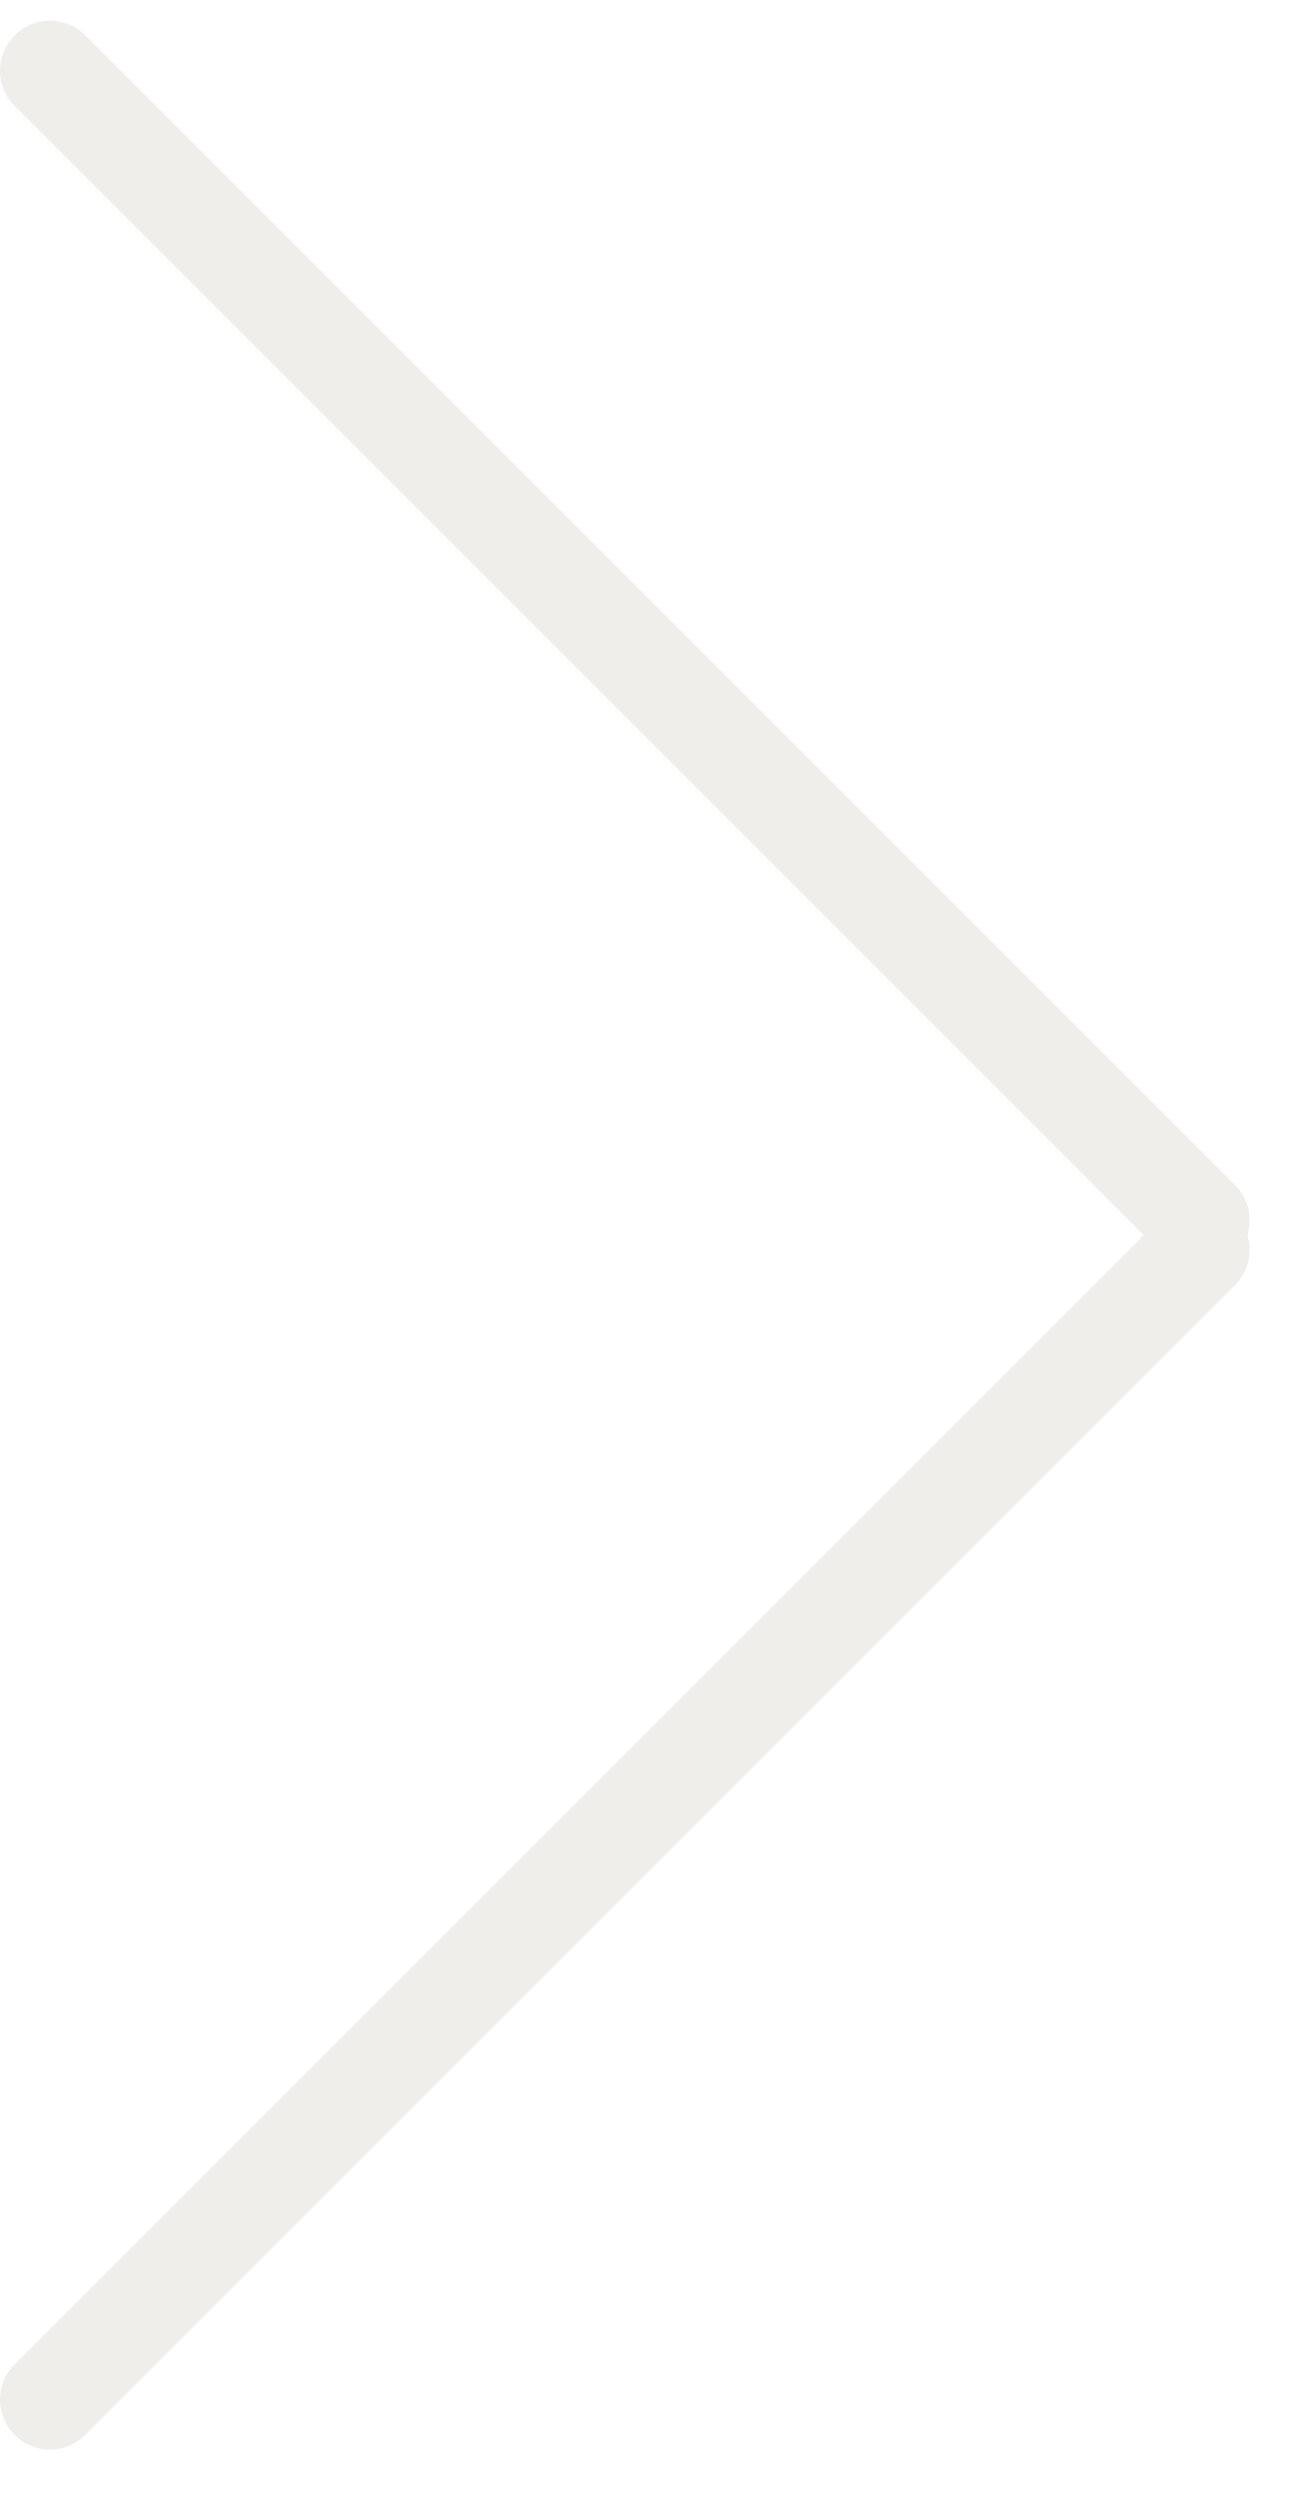
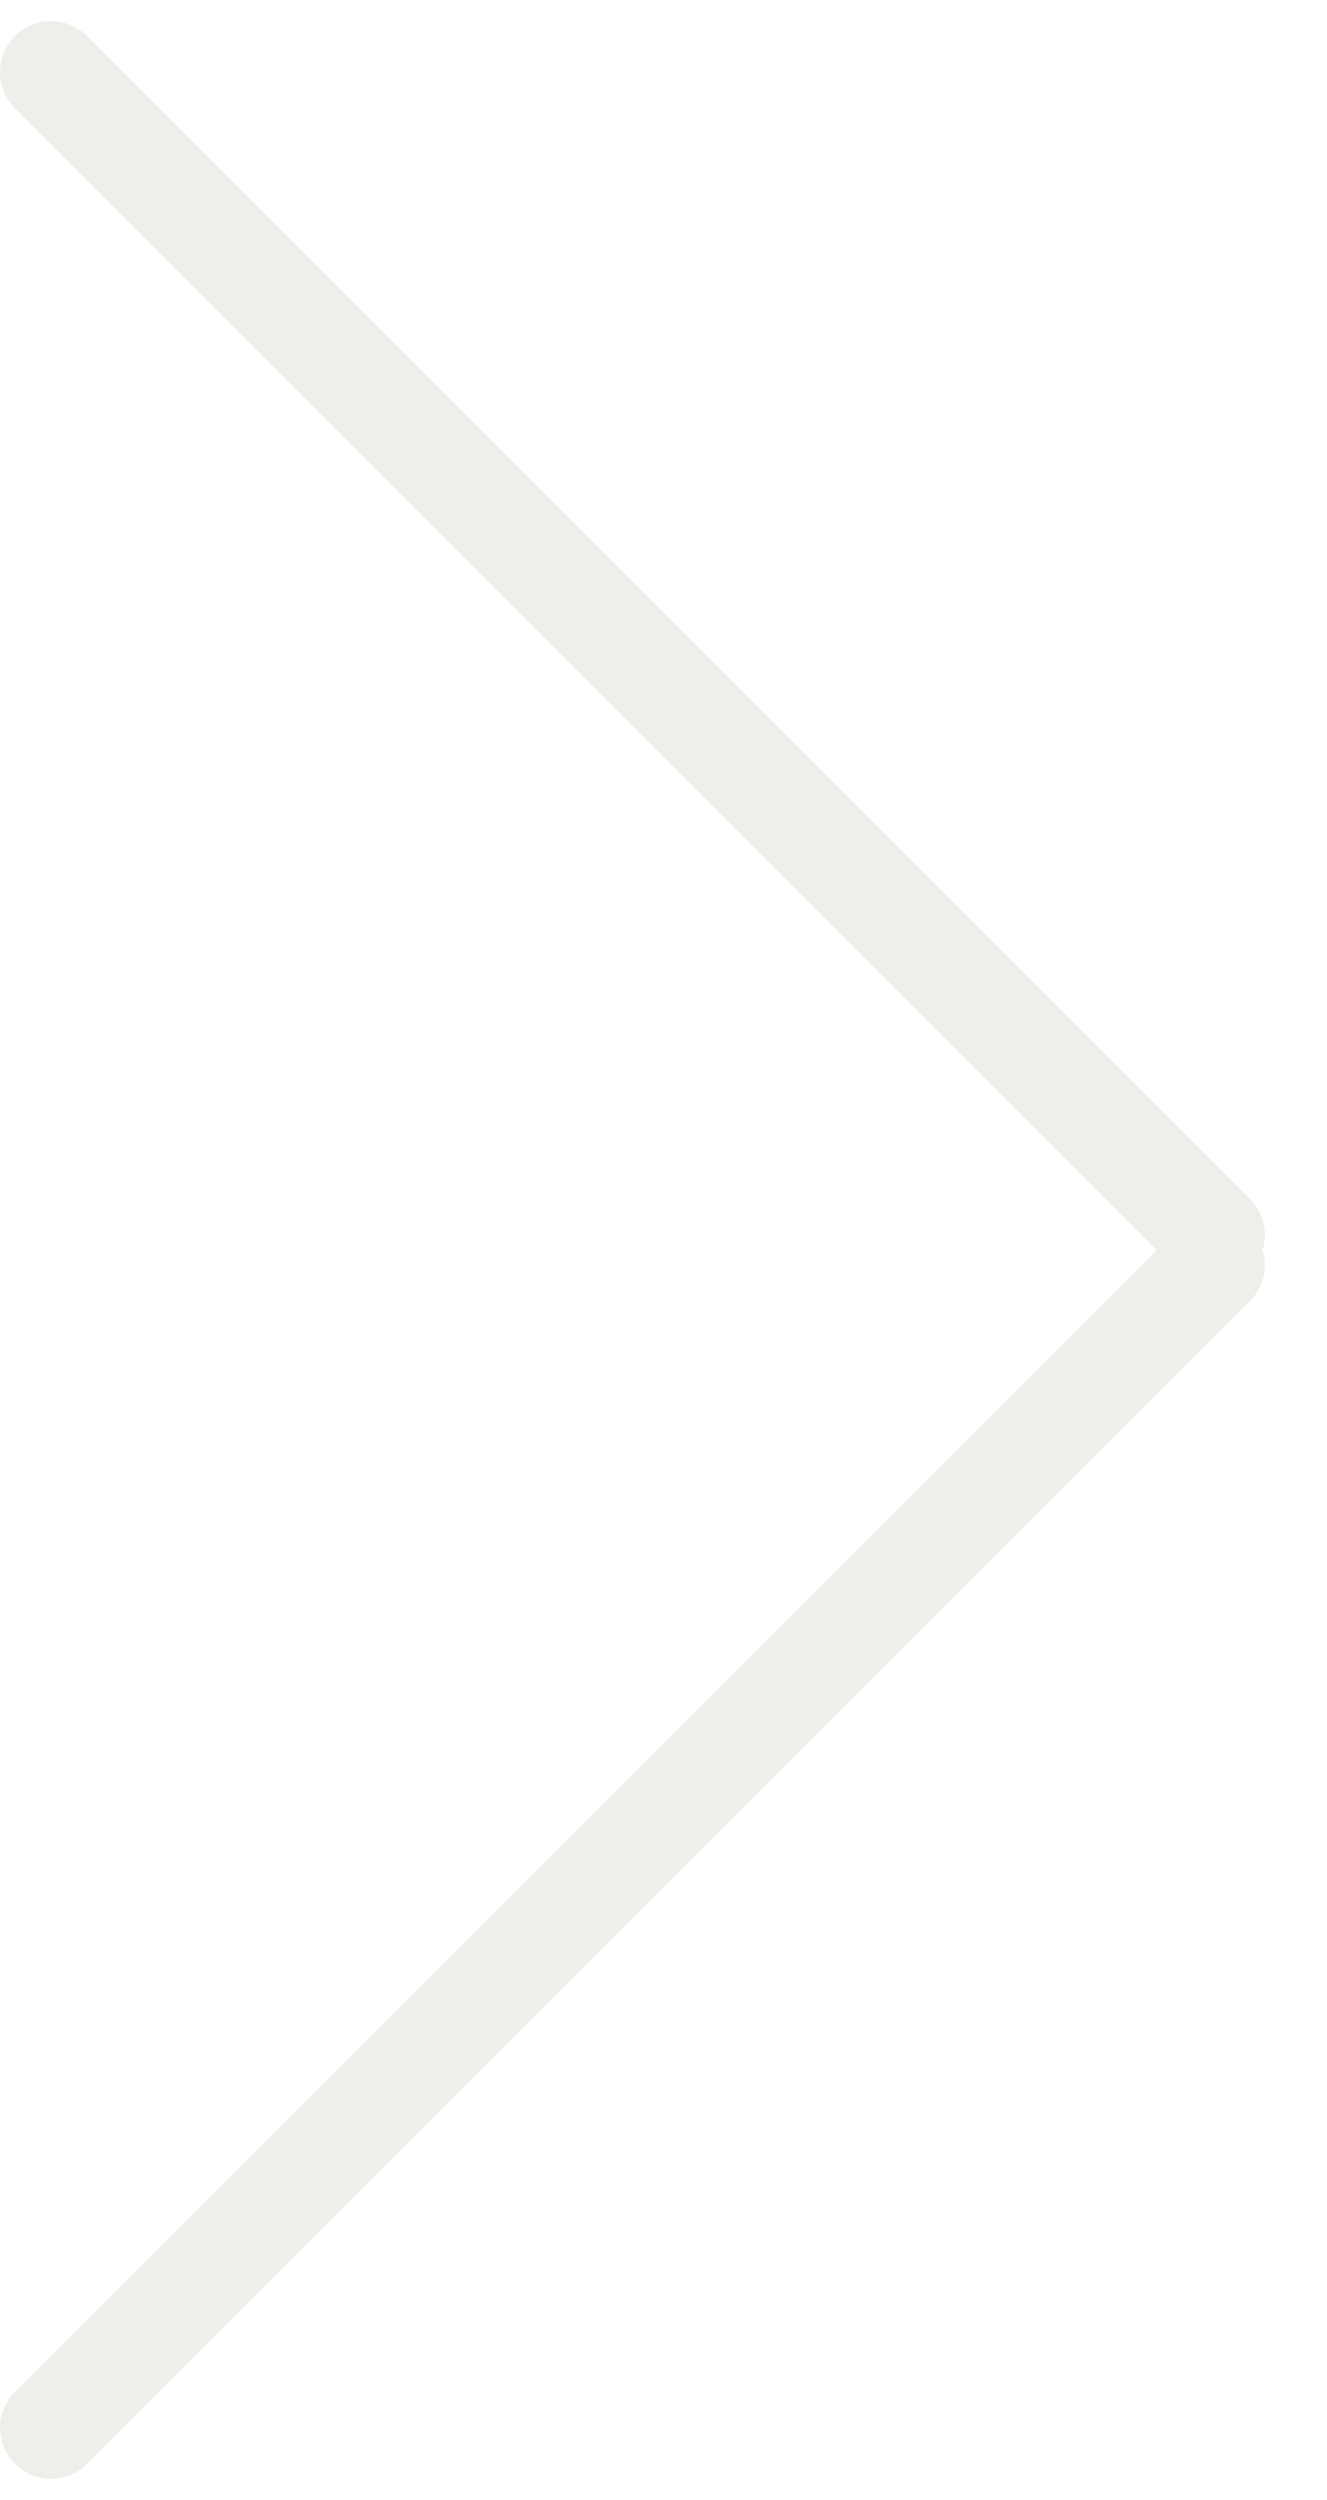
- <svg xmlns="http://www.w3.org/2000/svg" width="26" height="50" viewBox="0 0 26 50" fill="none">
-   <line x1="1" y1="-1" x2="33.515" y2="-1" transform="matrix(0.707107 0.707107 0.707107 -0.707107 1 0)" stroke="#EFEEEA" stroke-width="2" stroke-linecap="round" />
-   <line x1="1" y1="47.992" x2="23.992" y2="25" stroke="#EFEEEA" stroke-width="2" stroke-linecap="round" />
+ <svg xmlns="http://www.w3.org/2000/svg" width="26" height="49" viewBox="0 0 26 49" fill="none">
+   <line x1="1" y1="-1" x2="33.231" y2="-1" transform="matrix(0.707107 0.707107 0.707107 -0.707107 1 0)" stroke="#EFEEEA" stroke-width="2" stroke-linecap="round" />
+   <line x1="1" y1="-1" x2="33.231" y2="-1" transform="matrix(0.70711 -0.707103 0.70711 0.707103 1 49)" stroke="#EFEEEA" stroke-width="2" stroke-linecap="round" />
</svg>
